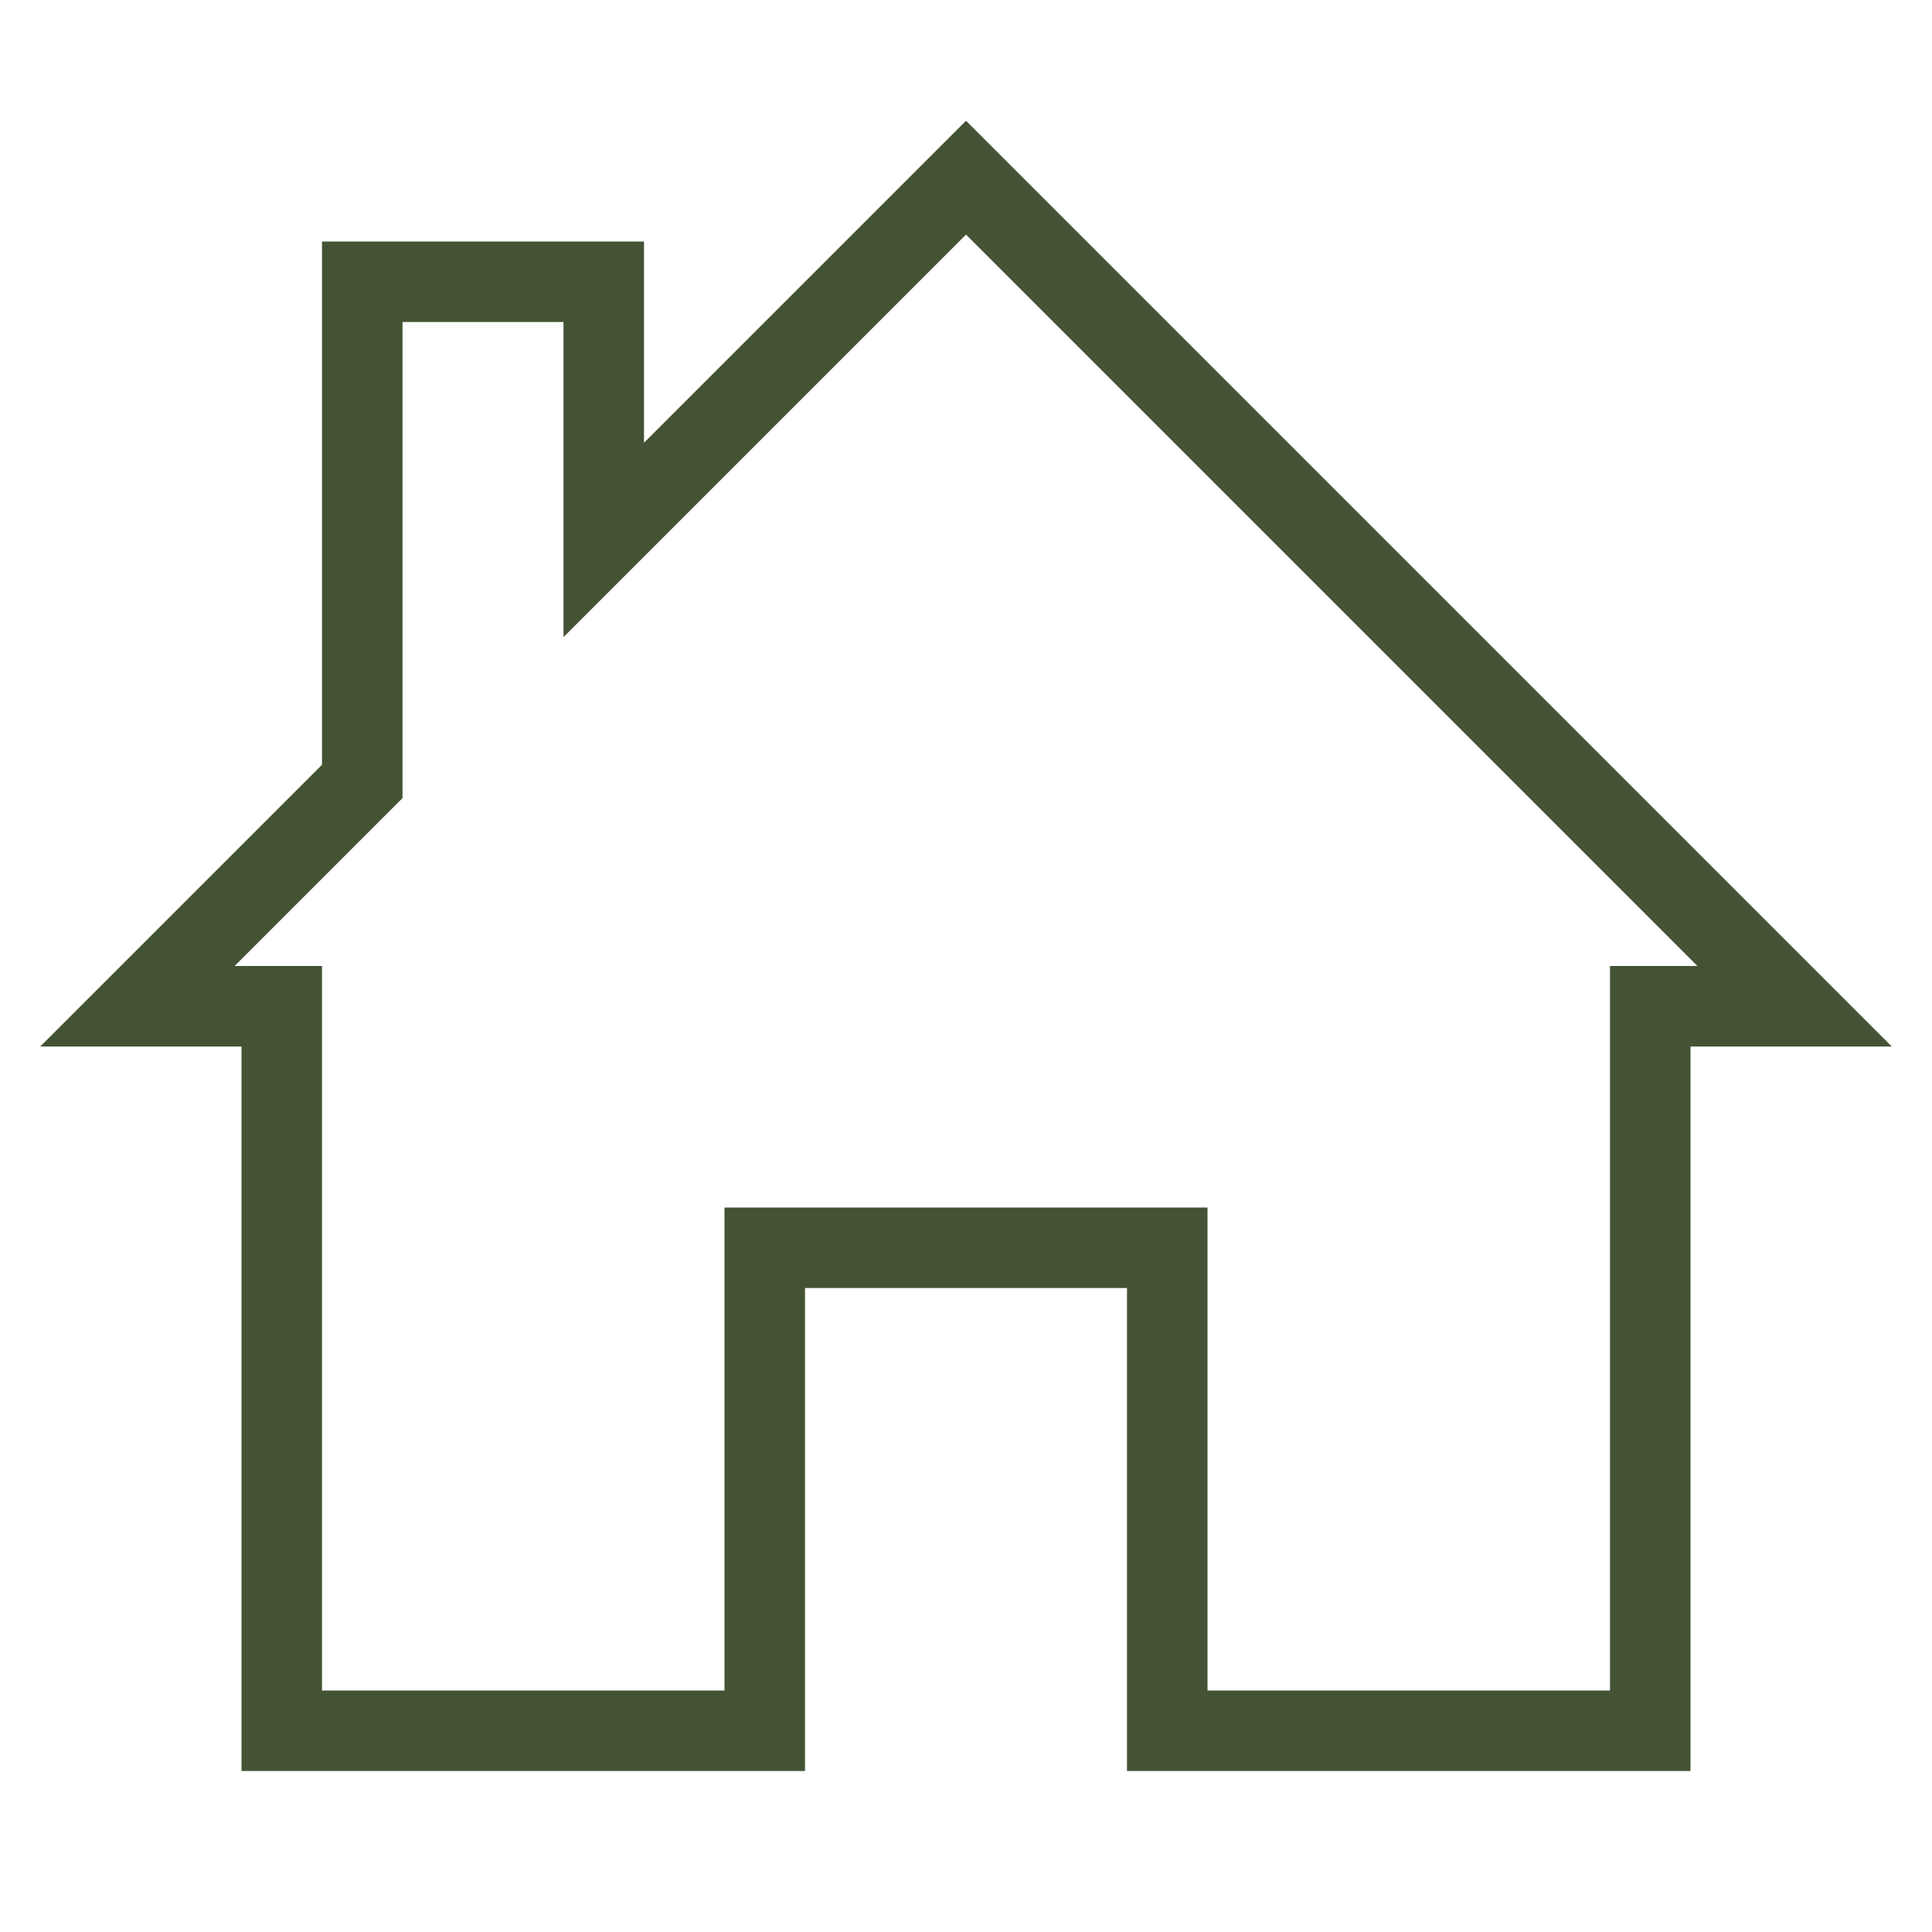
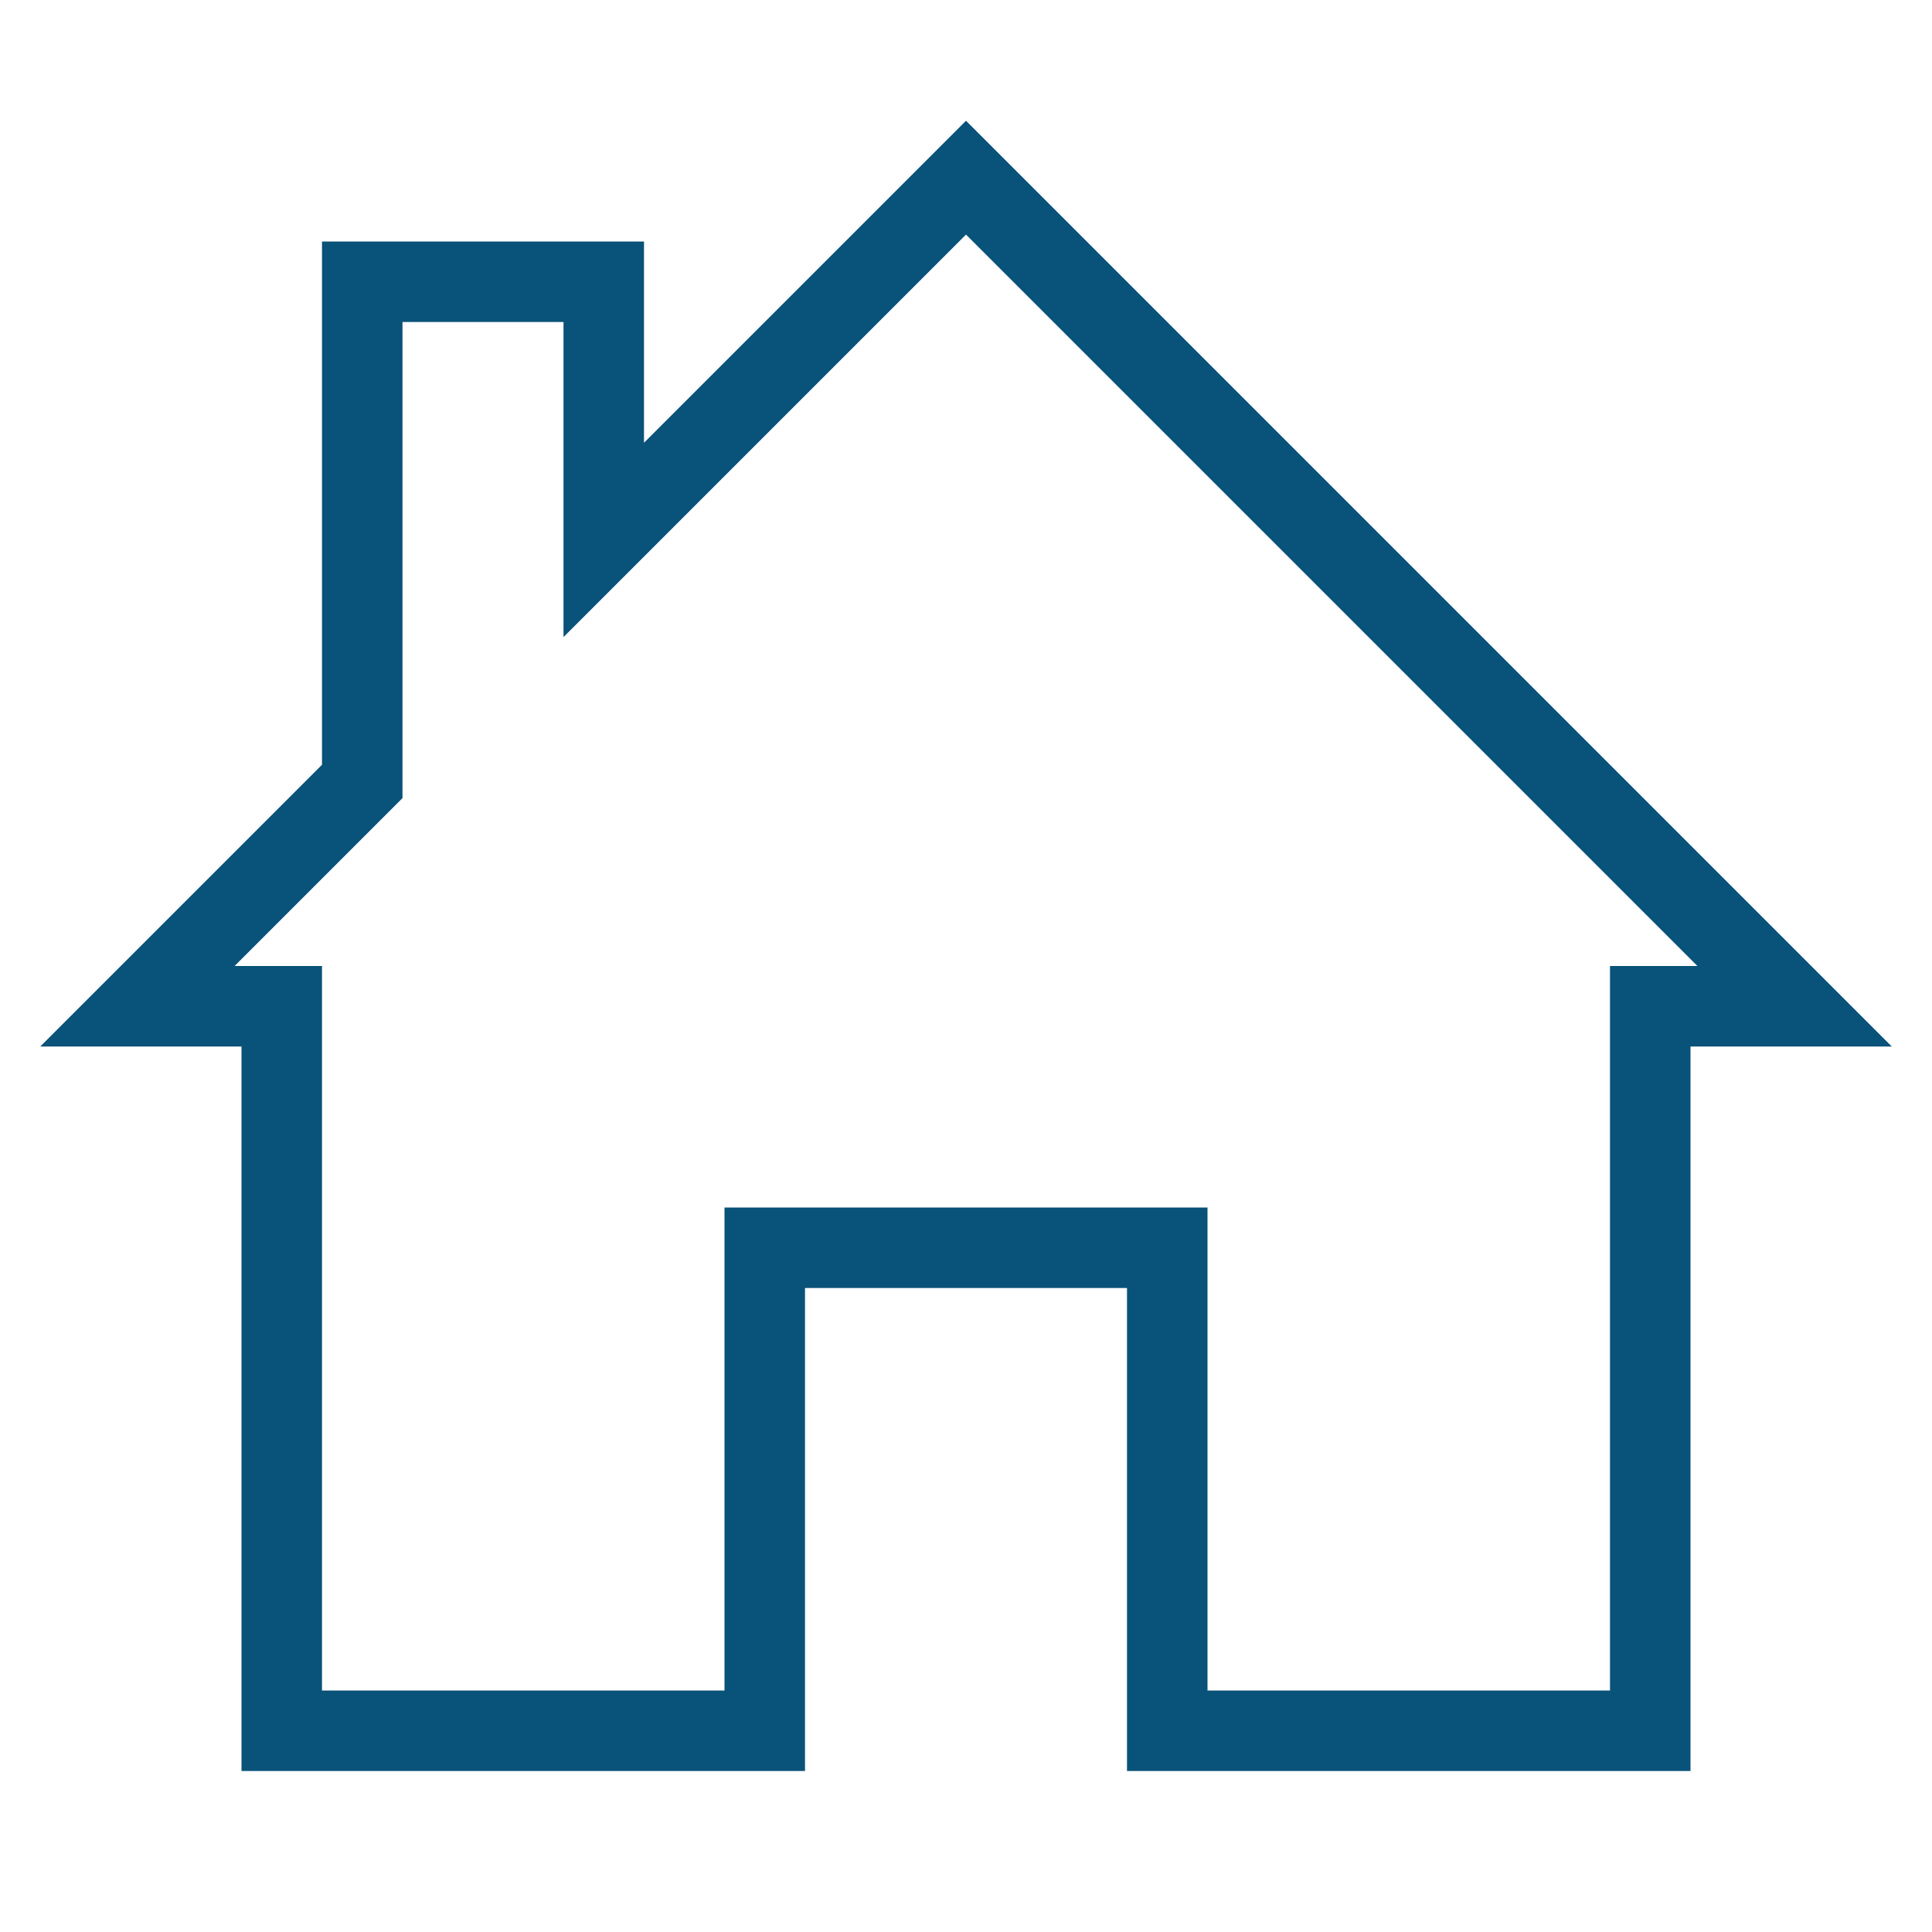
- <svg xmlns="http://www.w3.org/2000/svg" width="64px" height="64px" viewBox="0 0 24 24" fill="#435334">
+ <svg xmlns="http://www.w3.org/2000/svg" width="64px" height="64px" viewBox="0 0 24 24" fill="#095279">
  <g id="SVGRepo_bgCarrier" stroke-width="0" />
  <g id="SVGRepo_tracerCarrier" stroke-linecap="round" stroke-linejoin="round" />
  <g id="SVGRepo_iconCarrier">
    <path d="M4 9.5L.5 13H3v9h7v-6h4v6h7v-9h2.5L12 1.5l-4 4V3H4zM5 4h2v3.914l5-5L21.086 12H20v9h-5v-6H9v6H4v-9H2.914L5 9.914z" />
    <path fill="none" d="M0 0h24v24H0z" />
  </g>
</svg>
